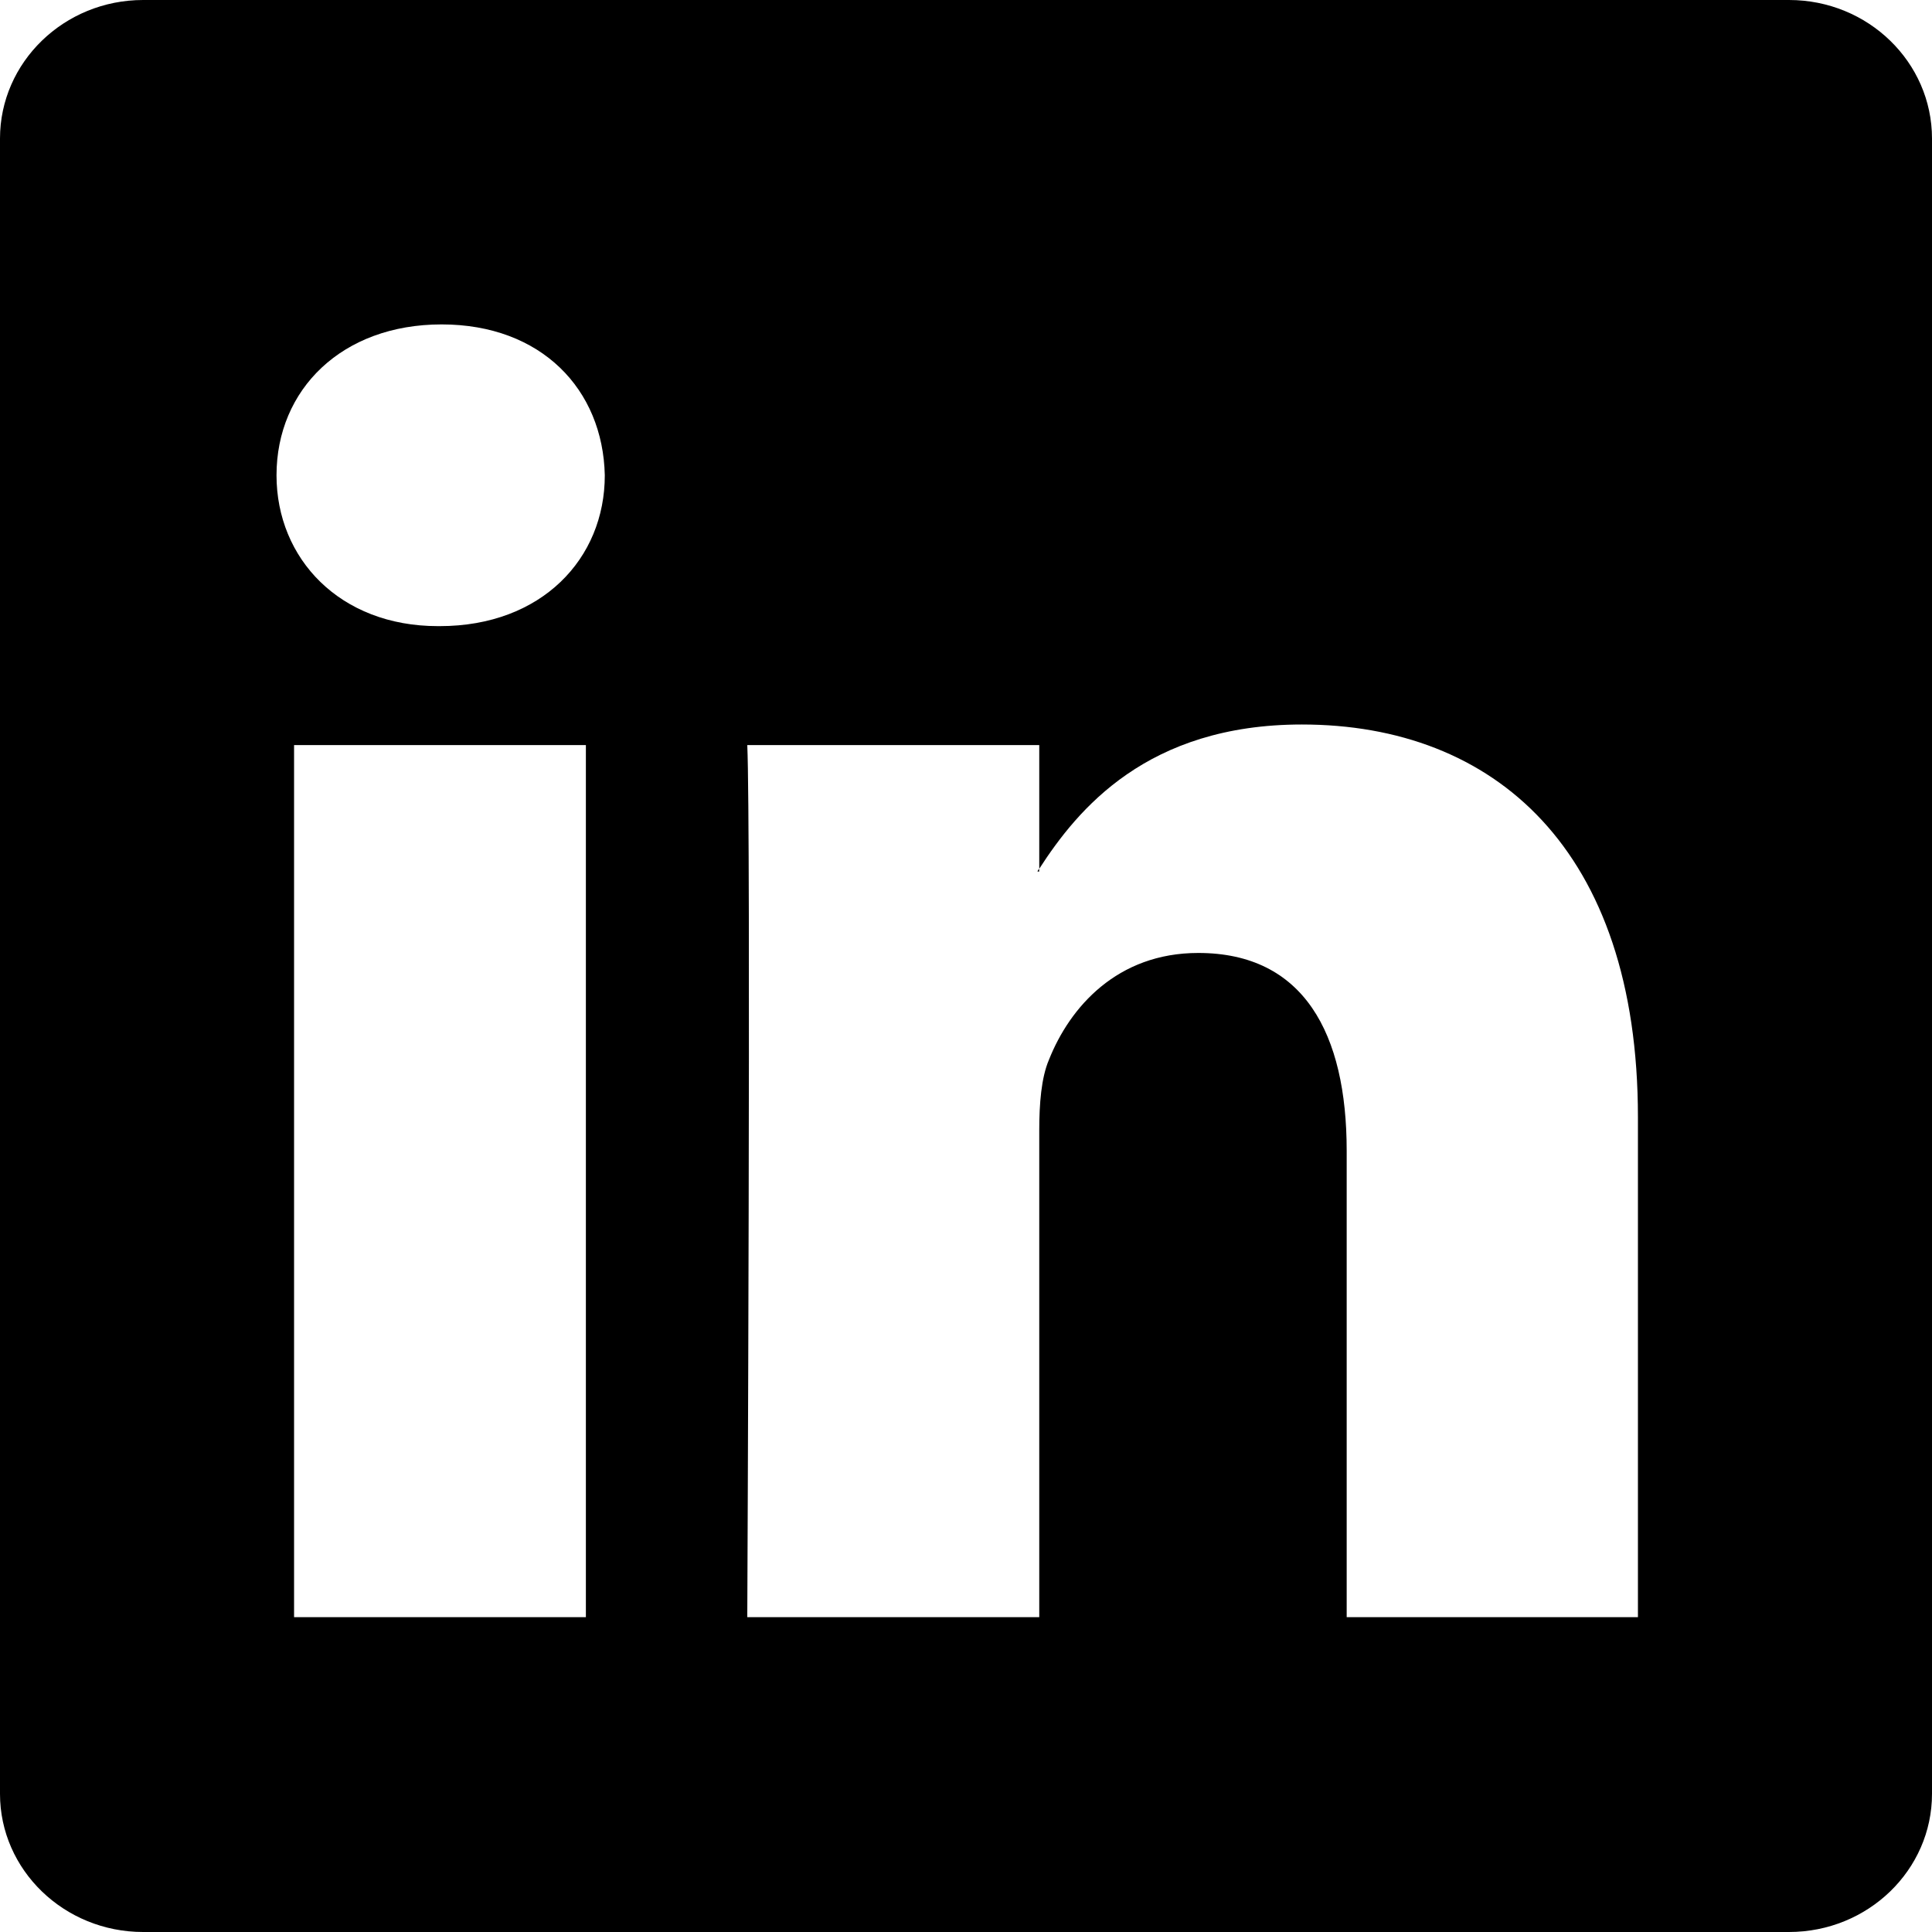
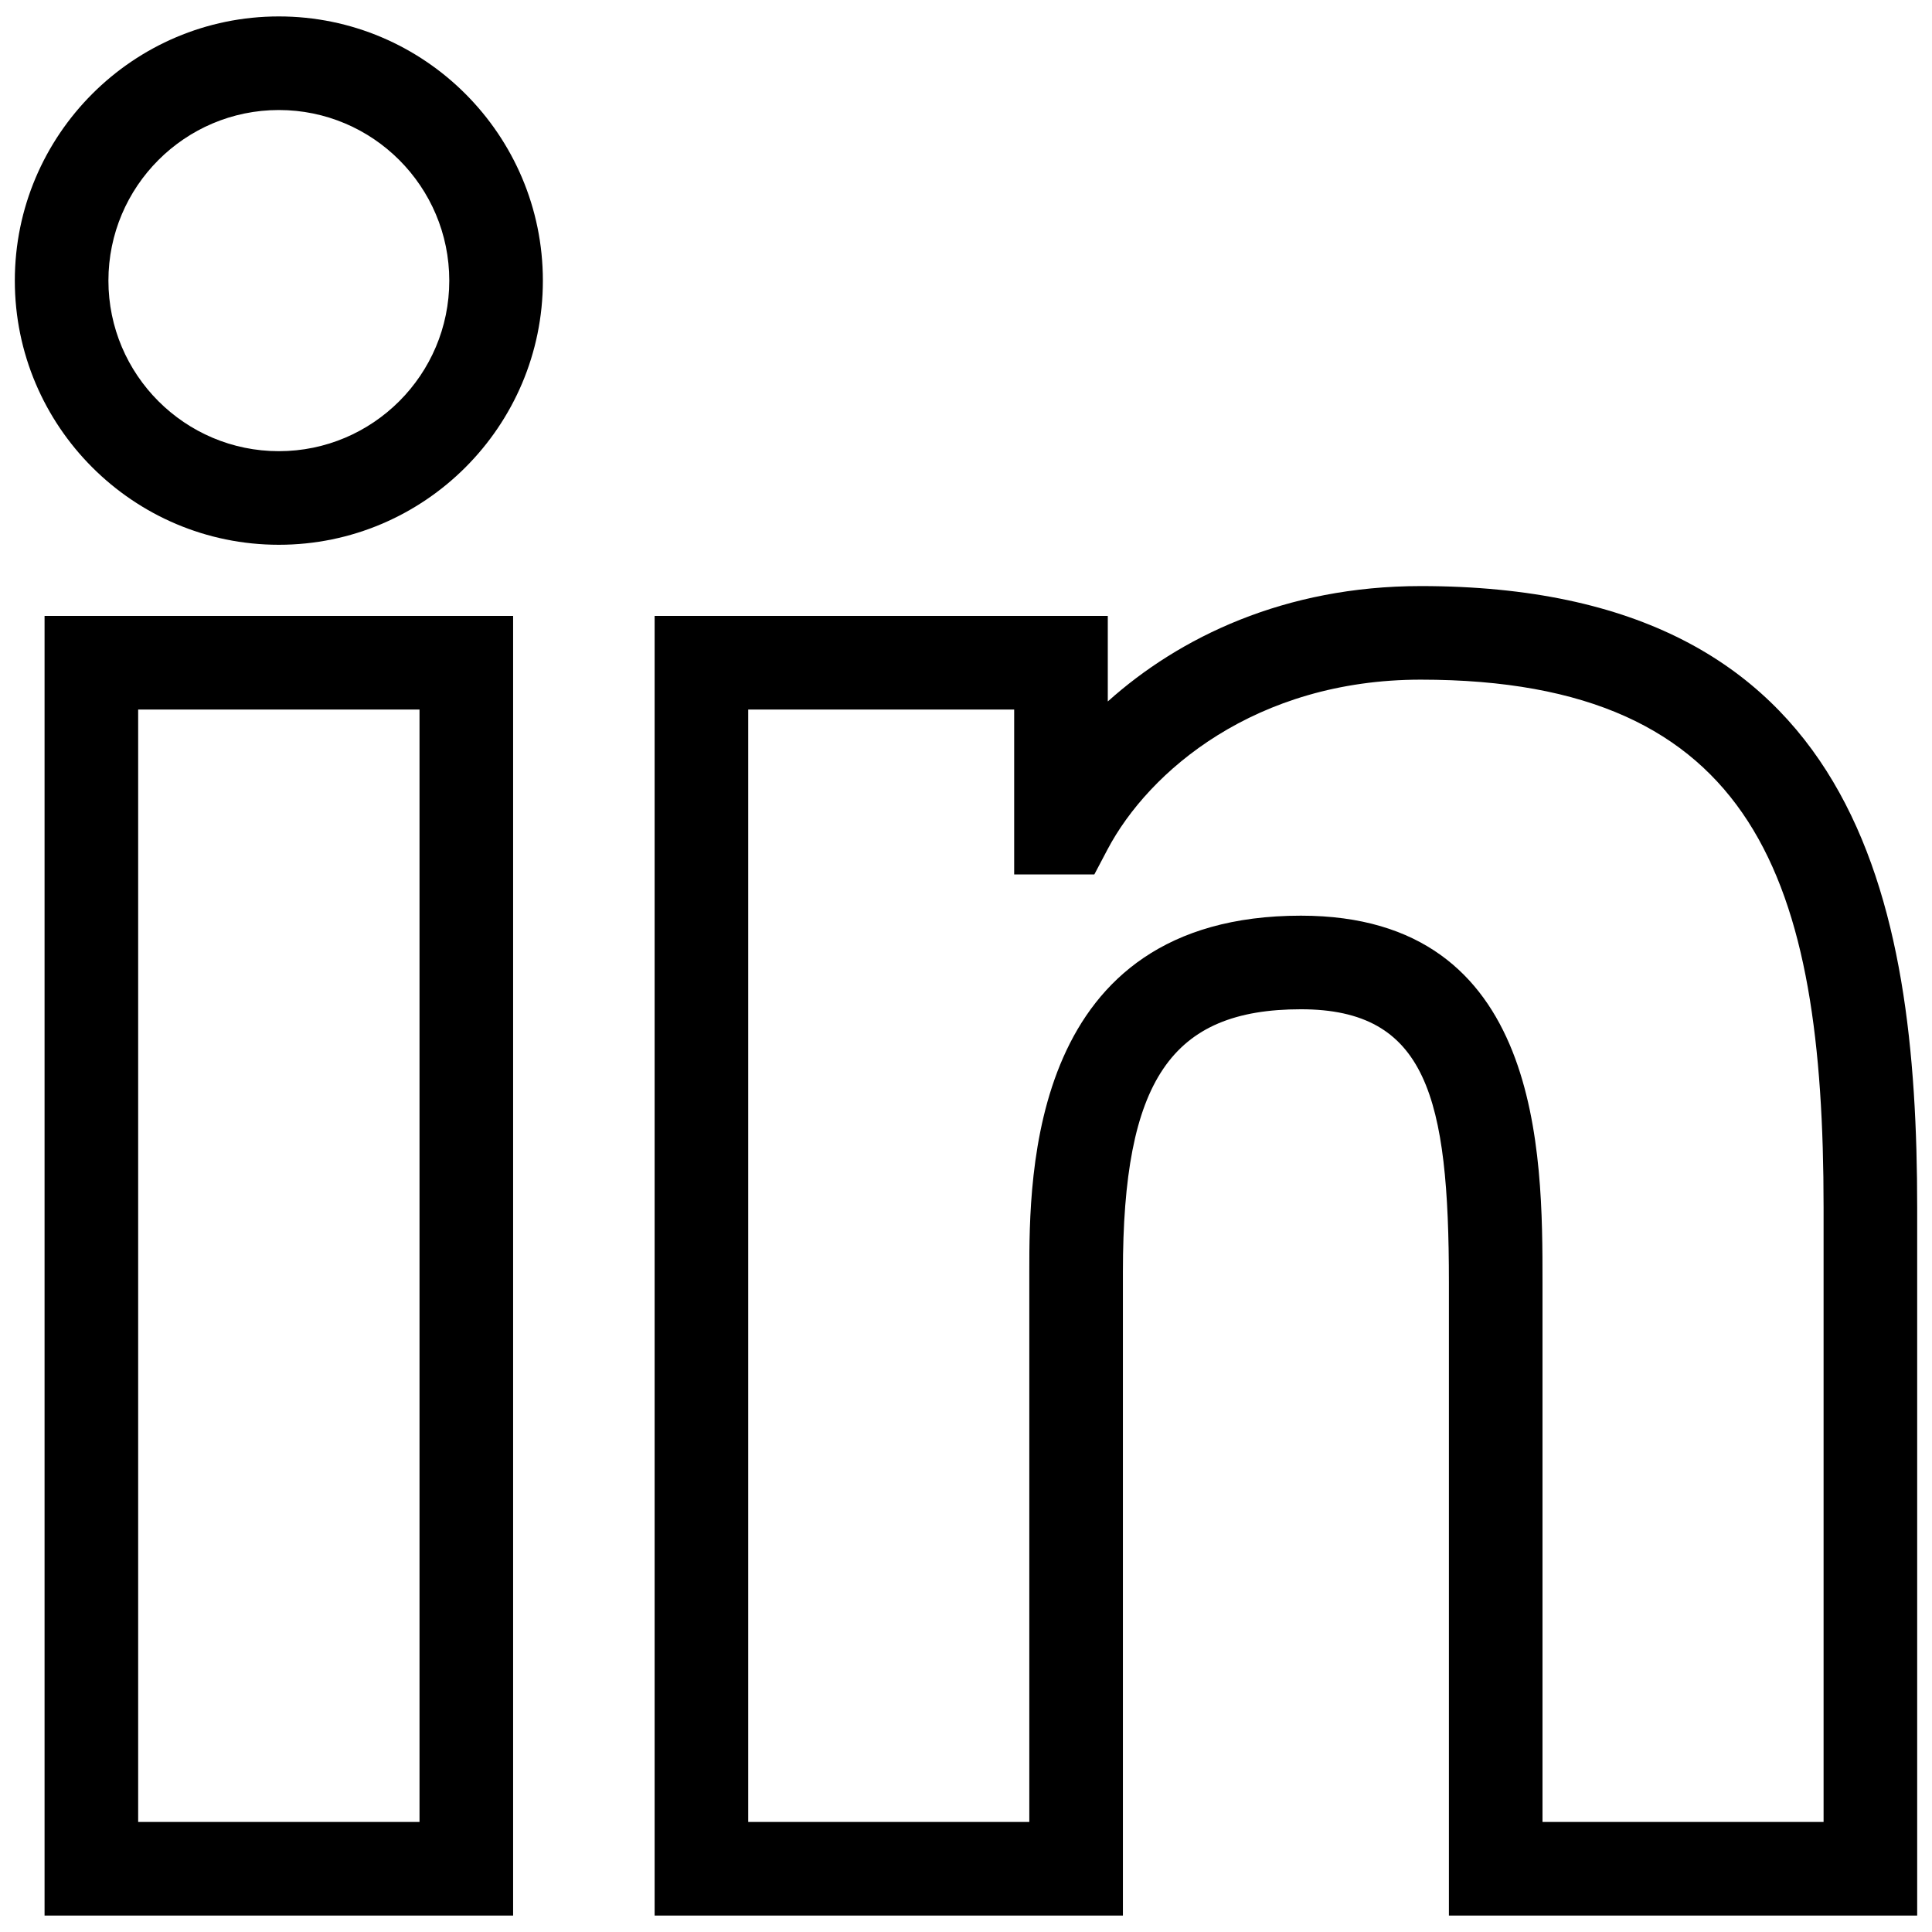
- <svg xmlns="http://www.w3.org/2000/svg" version="1.1" id="Capa_1" x="0px" y="0px" viewBox="0 0 478.165 478.165" style="enable-background:new 0 0 478.165 478.165;" xml:space="preserve">
-   <g>
-     <path id="LinkedIn__x28_alt_x29__3_" d="M442.78,0H35.424C15.859,0,0,15.401,0,34.288v409.688   c0,18.828,15.859,34.189,35.424,34.189h407.337c19.585,0,35.404-15.361,35.404-34.189V34.288C478.165,15.401,462.345,0,442.78,0z    M145.003,400.244H72.781V184.412h72.223V400.244z M108.842,154.965h-0.478c-24.247,0-39.927-16.696-39.927-37.337   c0-21.219,16.158-37.337,40.863-37.337c24.725,0,39.927,16.118,40.385,37.337C149.705,138.269,134.045,154.965,108.842,154.965z    M405.384,400.244h-72.083V284.807c0-29.009-10.599-48.952-36.739-48.952c-20.063,0-31.798,13.428-36.958,26.458   c-1.893,4.423-2.391,10.898-2.391,17.393v120.537H184.95c0,0,0.916-195.629,0-215.832h72.263v30.603   c9.484-14.684,26.658-35.703,65.01-35.703c47.577,0,83.161,30.862,83.161,97.167V400.244z M256.774,215.712   c0.06-0.219,0.159-0.438,0.418-0.677v0.677H256.774L256.774,215.712z" />
+ <svg xmlns="http://www.w3.org/2000/svg" version="1.1" width="256" height="256" viewBox="0 0 256 256" xml:space="preserve">
+   <defs>
+ </defs>
+   <g transform="translate(128 128) scale(0.72 0.72)" style="">
+     <g style="stroke: none; stroke-width: 0; stroke-dasharray: none; stroke-linecap: butt; stroke-linejoin: miter; stroke-miterlimit: 10; fill: none; fill-rule: nonzero; opacity: 1;" transform="translate(-175.05 -175.05) scale(3.89 3.89)">
+       <path d="M 23.575 89.924 H 1.407 V 28.439 h 22.167 V 89.924 z M 5.835 85.496 h 13.311 v -52.63 H 5.835 V 85.496 z M 12.491 25.072 C 5.603 25.072 0 19.467 0 12.576 c 0 -6.893 5.603 -12.5 12.491 -12.5 c 6.887 0 12.491 5.608 12.491 12.5 C 24.982 19.467 19.379 25.072 12.491 25.072 z M 12.491 4.504 c -4.446 0 -8.063 3.621 -8.063 8.072 c 0 4.448 3.617 8.068 8.063 8.068 c 4.446 0 8.063 -3.619 8.063 -8.068 C 20.554 8.125 16.937 4.504 12.491 4.504 z" style="stroke: none; stroke-width: 1; stroke-dasharray: none; stroke-linecap: butt; stroke-linejoin: miter; stroke-miterlimit: 10; fill: rgb(0,0,0); fill-rule: nonzero; opacity: 1;" transform=" matrix(1 0 0 1 0 0) " stroke-linecap="round" />
+       <path d="M 90 89.924 H 67.846 V 59.962 c 0 -8.75 -1.048 -12.915 -7.001 -12.915 c -6.14 0 -8.422 3.371 -8.422 12.439 v 30.438 H 30.269 V 28.439 h 21.439 v 4.046 c 3.376 -3.03 8.363 -5.459 14.806 -5.459 C 87.21 27.025 90 41.883 90 56.417 V 89.924 z M 72.274 85.496 h 13.298 v -29.08 c 0 -15.411 -3.189 -24.963 -19.059 -24.963 c -7.81 0 -12.864 4.328 -14.819 8.035 l -0.623 1.181 h -3.792 v -7.803 H 34.697 v 52.63 h 13.298 v -26.01 c 0 -4.614 0 -16.867 12.85 -16.867 c 11.429 0 11.429 11.282 11.429 17.343 V 85.496 z" style="stroke: none; stroke-width: 1; stroke-dasharray: none; stroke-linecap: butt; stroke-linejoin: miter; stroke-miterlimit: 10; fill: rgb(0,0,0); fill-rule: nonzero; opacity: 1;" transform=" matrix(1 0 0 1 0 0) " stroke-linecap="round" />
+     </g>
  </g>
-   <g>
- </g>
-   <g>
- </g>
-   <g>
- </g>
-   <g>
- </g>
-   <g>
- </g>
-   <g>
- </g>
-   <g>
- </g>
-   <g>
- </g>
-   <g>
- </g>
-   <g>
- </g>
-   <g>
- </g>
-   <g>
- </g>
-   <g>
- </g>
-   <g>
- </g>
-   <g>
- </g>
</svg>
